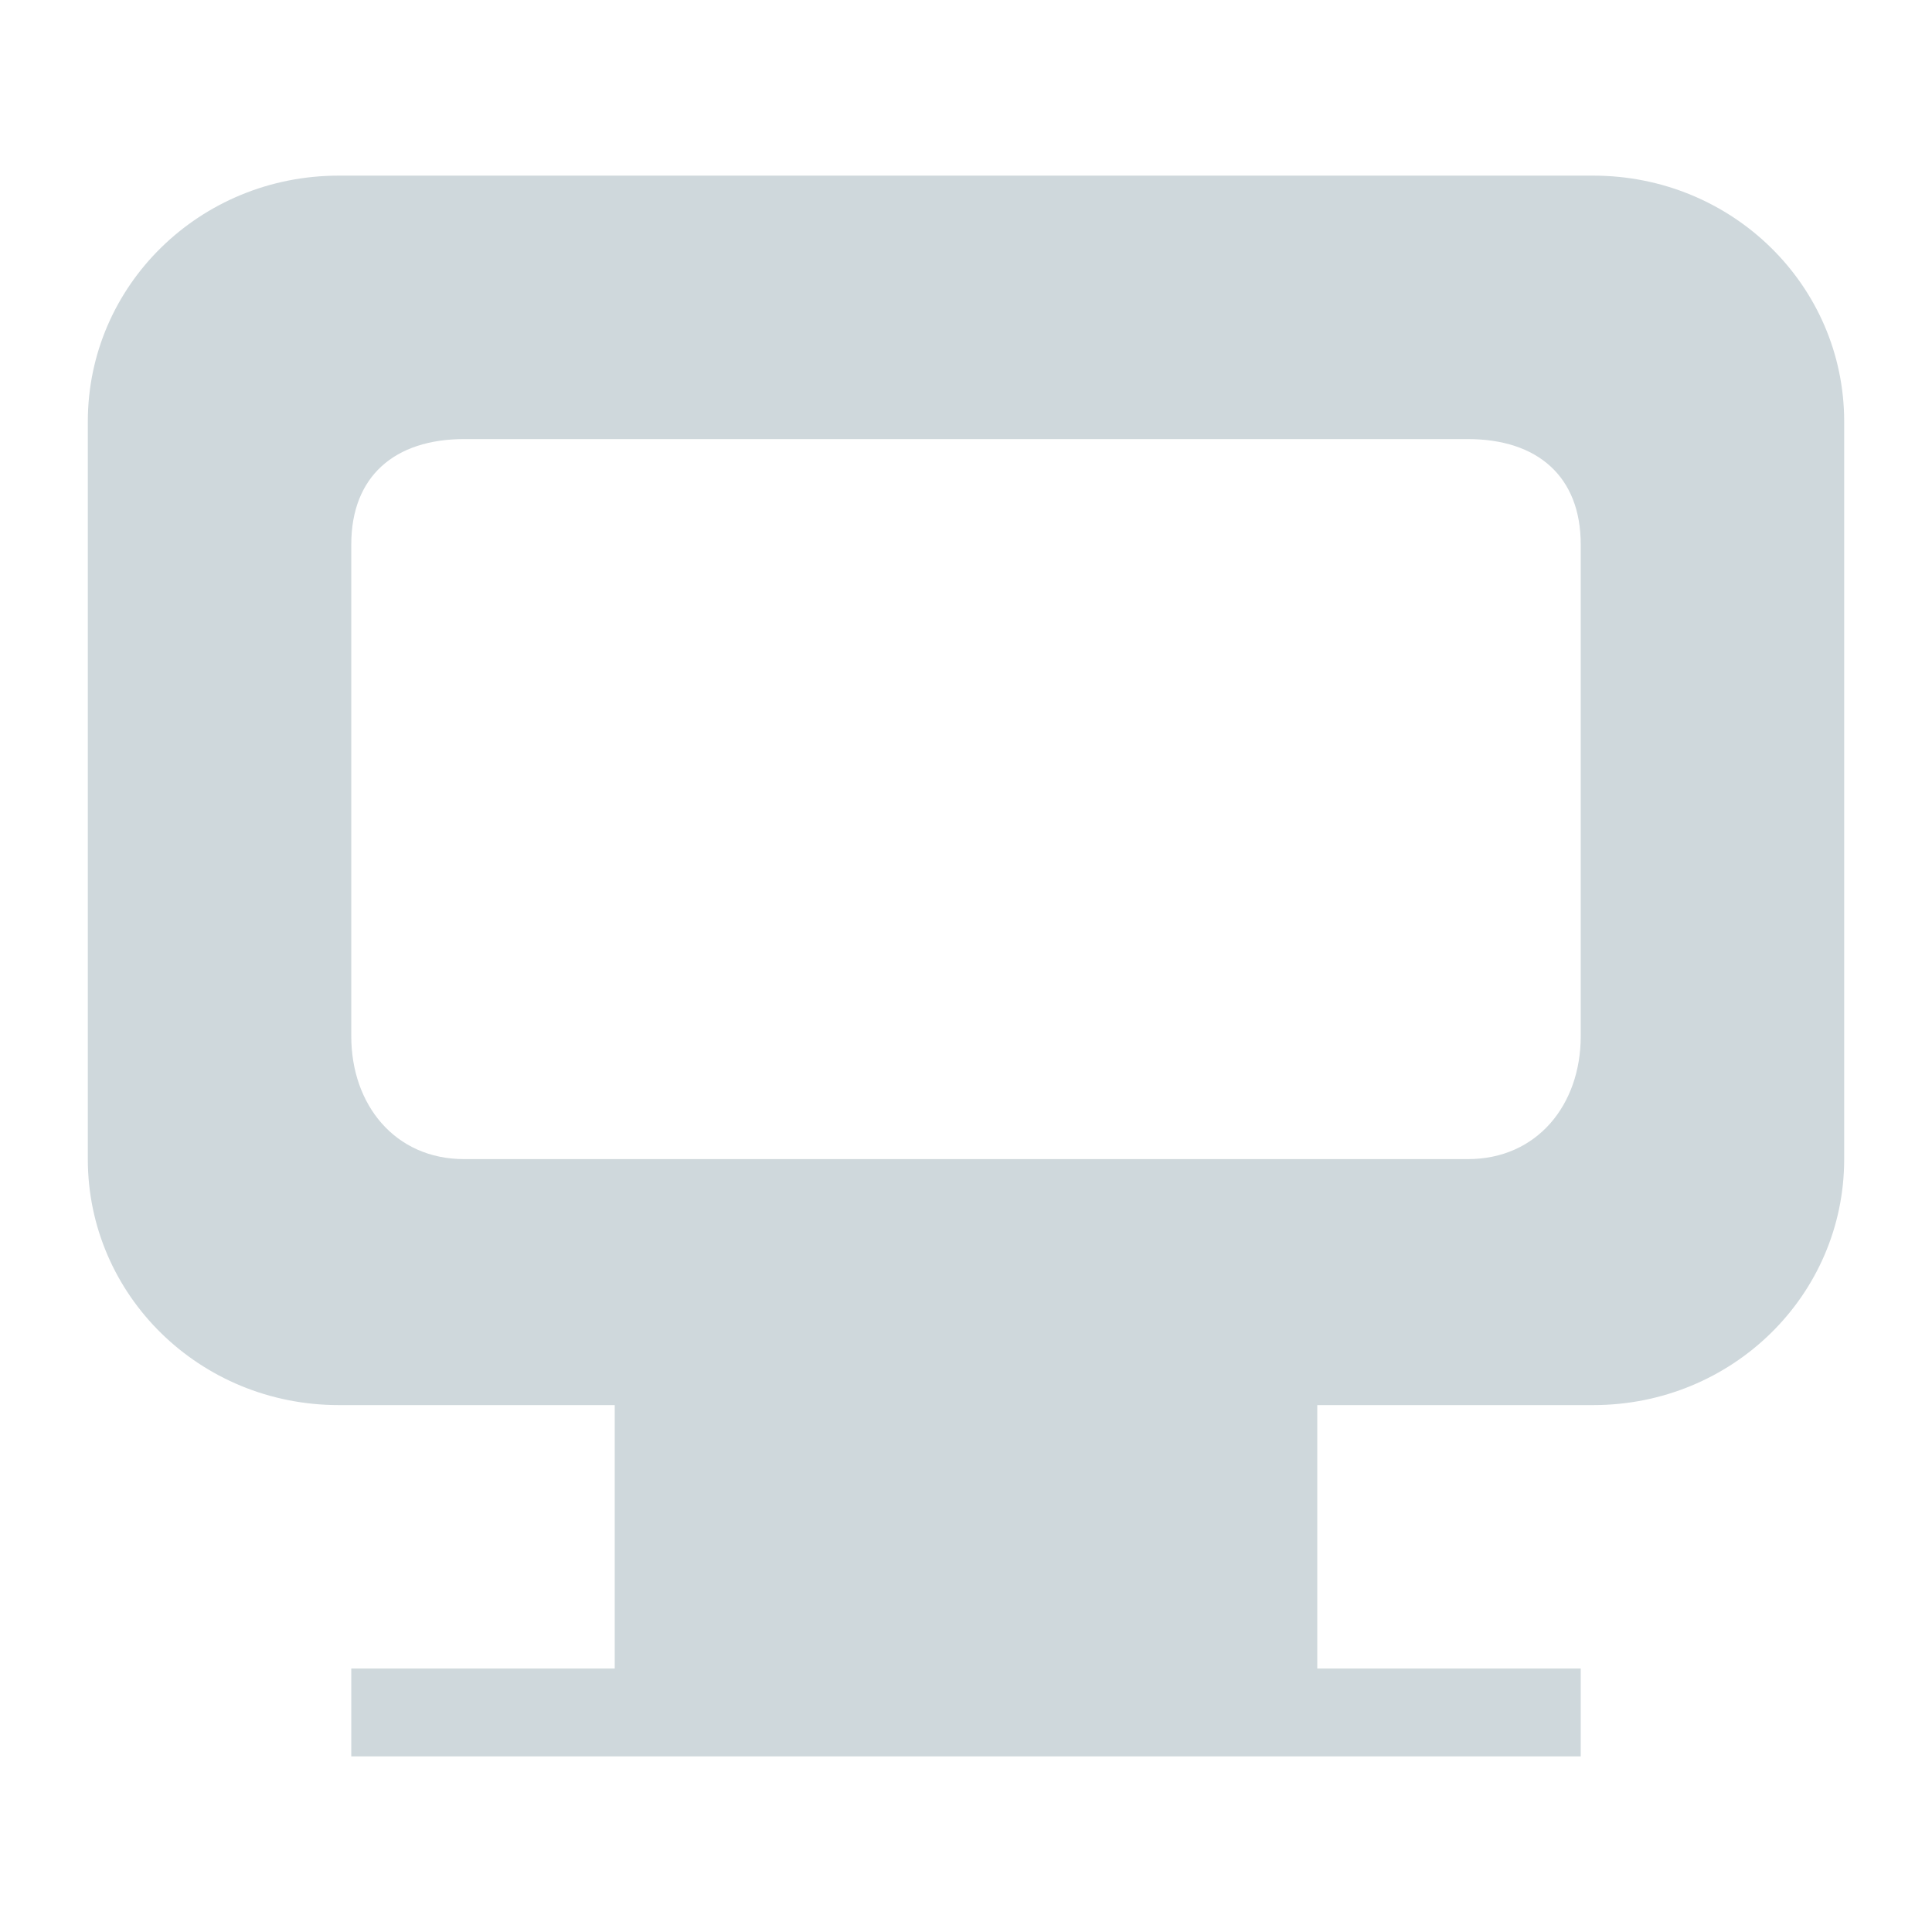
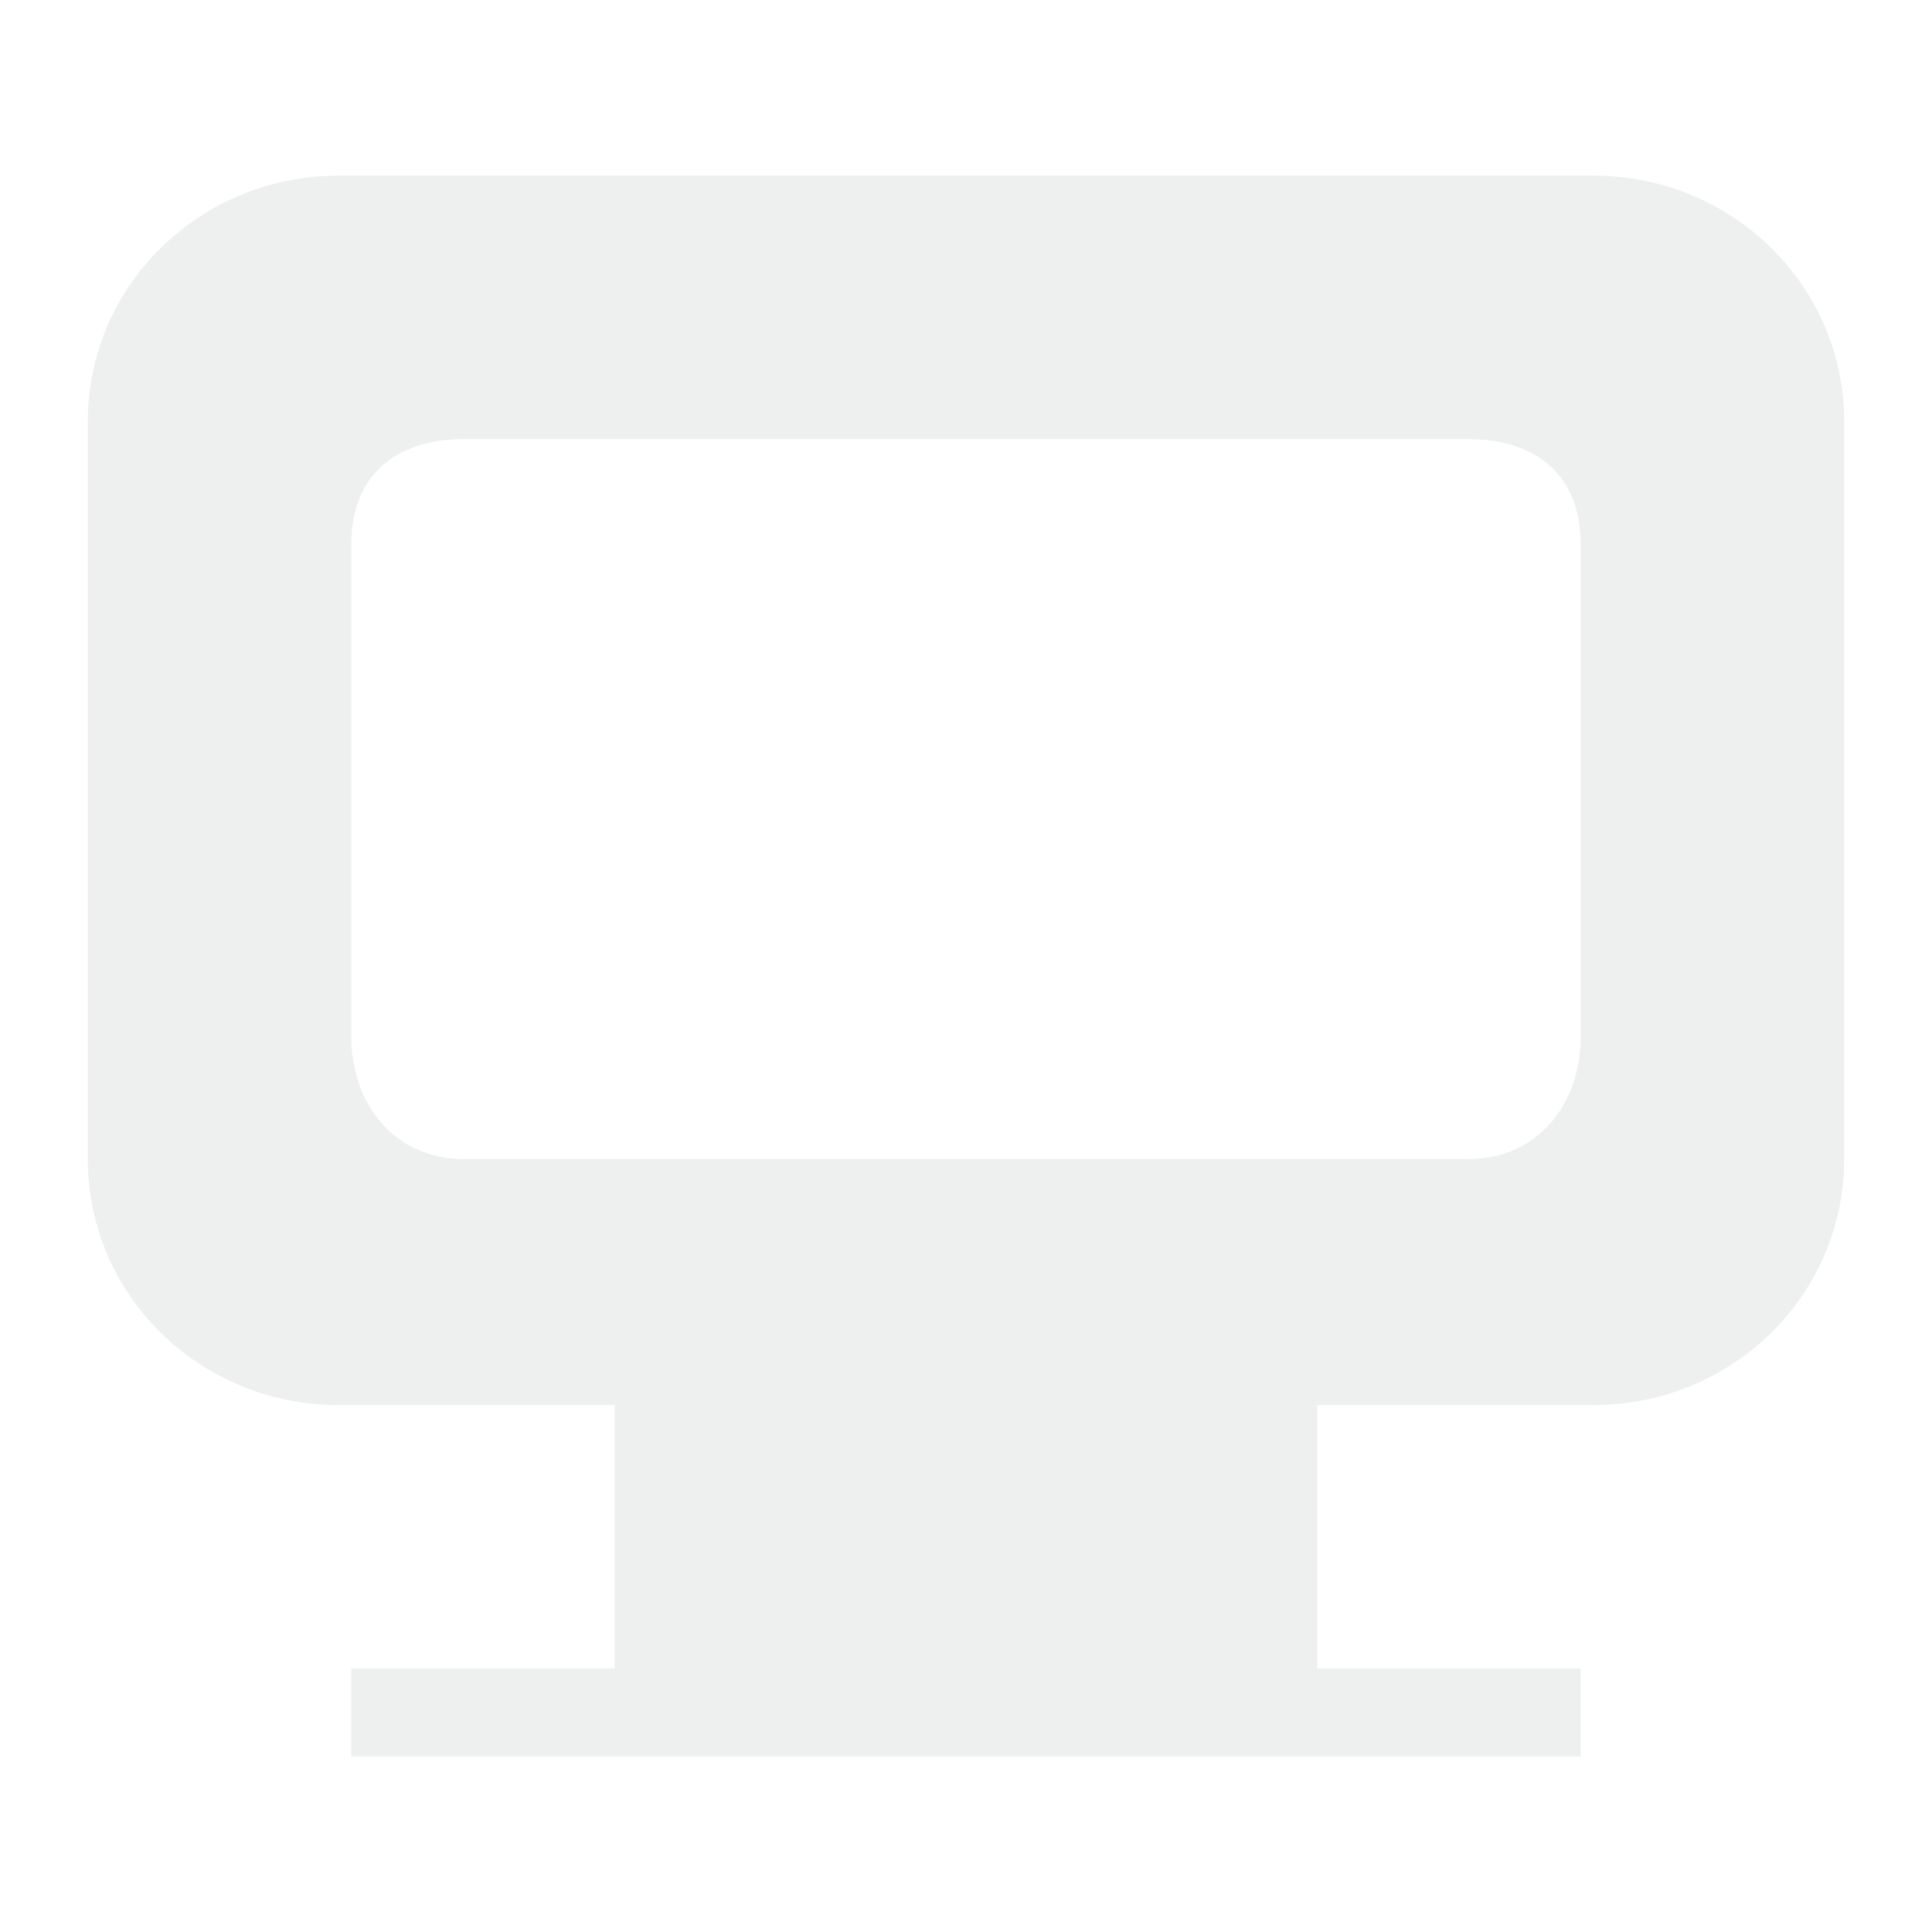
<svg xmlns="http://www.w3.org/2000/svg" id="svg" width="100%" height="100%" version="1.1" viewBox="0 0 22 22">
  <g id="preferences-desktop-notification" transform="translate(22,-39.7878)">
    <rect id="rect3068" width="22" height="22" x="0" y="40" style="opacity:0;fill:#000000;fill-opacity:0.941;stroke:none" />
    <path id="path4238" d="m 11,43 c -4.418,0 -8,3.582 -8,8 0,4.418 3.582,8 8,8 4.418,0 8,-3.582 8,-8 0,-4.418 -3.582,-8 -8,-8 z" style="opacity:1;fill:#00bcd4;fill-opacity:1;fill-rule:nonzero;stroke:none;stroke-width:1;stroke-linecap:round;stroke-linejoin:round;stroke-miterlimit:4;stroke-dasharray:none;stroke-dashoffset:0;stroke-opacity:1" />
-     <path id="path4173-0" d="m 10,47 0,6 2,0 0,-6 -2,0 z m 1,7 c -0.453,0 -1,0.518 -1,0.98 C 10,55.443 10.547,56 11,56 11.453,56 12,55.443 12,54.98 12,54.518 11.453,54 11,54 Z" style="opacity:1;fill:#cfd8dc;fill-opacity:1;stroke:none" />
+     <path id="path4173-0" d="m 10,47 0,6 2,0 0,-6 -2,0 z m 1,7 c -0.453,0 -1,0.518 -1,0.98 C 10,55.443 10.547,56 11,56 11.453,56 12,55.443 12,54.98 12,54.518 11.453,54 11,54 Z" style="opacity:1;fill:#eeefef;fill-opacity:1;stroke:none" />
  </g>
  <g id="preferences-desktop-display-randr" transform="translate(33,0)">
    <rect id="rect4332" width="22" height="22" x="-33" y="0" style="opacity:0.001;fill:#000000;fill-opacity:1;stroke:none" />
-     <path id="path4336" d="M 3.857,2 C 2.275,2 1,3.25 1,4.801 L 1,13.199 C 1,14.75 2.275,16 3.857,16 L 7,16 l 0,3 -3,0 0,1 14,0 0,-1 -3,0 0,-3 3.143,0 C 19.725,16 21,14.75 21,13.199 L 21,4.801 C 21,3.25 19.725,2 18.143,2 L 3.857,2 Z M 5.285,5 16.715,5 C 17.506,5 18,5.424 18,6.199 l 0,5.602 c 0,0.776 -0.494,1.398 -1.285,1.398 l -11.43,0 C 4.494,13.199 4,12.576 4,11.801 L 4,6.199 C 4,5.424 4.494,5 5.285,5 Z" transform="translate(-33,1.5113048e-5)" style="opacity:1;fill:#cfd8dc;fill-opacity:1;fill-rule:nonzero;stroke:none;stroke-width:1;stroke-linecap:round;stroke-linejoin:round;stroke-miterlimit:4;stroke-dasharray:none;stroke-dashoffset:0;stroke-opacity:1" />
+     <path id="path4336" d="M 3.857,2 C 2.275,2 1,3.25 1,4.801 L 1,13.199 C 1,14.75 2.275,16 3.857,16 L 7,16 l 0,3 -3,0 0,1 14,0 0,-1 -3,0 0,-3 3.143,0 C 19.725,16 21,14.75 21,13.199 L 21,4.801 C 21,3.25 19.725,2 18.143,2 L 3.857,2 Z M 5.285,5 16.715,5 C 17.506,5 18,5.424 18,6.199 l 0,5.602 c 0,0.776 -0.494,1.398 -1.285,1.398 l -11.43,0 C 4.494,13.199 4,12.576 4,11.801 L 4,6.199 C 4,5.424 4.494,5 5.285,5 Z" transform="translate(-33,1.5113048e-5)" style="opacity:1;fill:#eeefef;fill-opacity:1;fill-rule:nonzero;stroke:none;stroke-width:1;stroke-linecap:round;stroke-linejoin:round;stroke-miterlimit:4;stroke-dasharray:none;stroke-dashoffset:0;stroke-opacity:1" />
  </g>
  <g id="preferences-system-bluetooth-activated" transform="translate(44,-104)">
    <rect id="rect3969-75" width="22" height="22" x="0" y="104" style="opacity:0;fill:#000000;fill-opacity:1;stroke:none" />
-     <path id="rect5886-2" d="M 11.5,107 C 8.453,107 6,109.676 6,113 l 0,4 c 0,3.324 2.453,6 5.5,6 3.047,0 5.5,-2.676 5.5,-6 l 0,-4 c 0,-3.324 -2.453,-6 -5.5,-6 z m 7.5,0 a 2,2 0 0 0 -2,2 2,2 0 0 0 2,2 2,2 0 0 0 2,-2 2,2 0 0 0 -2,-2 z m -8,2 0.5,0 c 0.208,0 0.393,0.133 0.469,0.312 l 2.875,2.844 0.406,0.375 -0.438,0.344 -2.562,2.125 2.562,2.125 0.438,0.344 -0.406,0.375 -2.875,2.844 c -0.025,0.06 -0.08,0.111 -0.125,0.156 C 11.753,120.934 11.639,121 11.5,121 l -0.5,0 0,-0.5 0,-4.438 -2.156,1.781 C 8.753,117.934 8.638,118 8.5,118 l -0.5,0 0,-0.5 c 0,-0.153 0.079,-0.283 0.188,-0.375 L 10.75,115 8.312,112.969 C 8.266,112.949 8.226,112.907 8.188,112.875 8.079,112.783 8,112.653 8,112.5 l 0,-0.5 0.5,0 c 0.123,0 0.225,0.051 0.312,0.125 0.011,0.009 0.021,0.021 0.031,0.031 L 11,113.938 11,109.5 11,109 Z m 1,1.688 0,3.25 1.781,-1.469 L 12,110.688 Z m 0,5.375 0,3.25 1.781,-1.781 L 12,116.062 Z" style="opacity:1;fill:#cfd8dc;fill-opacity:1;stroke:none" />
+     <path id="rect5886-2" d="M 11.5,107 C 8.453,107 6,109.676 6,113 l 0,4 c 0,3.324 2.453,6 5.5,6 3.047,0 5.5,-2.676 5.5,-6 l 0,-4 c 0,-3.324 -2.453,-6 -5.5,-6 z m 7.5,0 a 2,2 0 0 0 -2,2 2,2 0 0 0 2,2 2,2 0 0 0 2,-2 2,2 0 0 0 -2,-2 z m -8,2 0.5,0 c 0.208,0 0.393,0.133 0.469,0.312 l 2.875,2.844 0.406,0.375 -0.438,0.344 -2.562,2.125 2.562,2.125 0.438,0.344 -0.406,0.375 -2.875,2.844 c -0.025,0.06 -0.08,0.111 -0.125,0.156 C 11.753,120.934 11.639,121 11.5,121 l -0.5,0 0,-0.5 0,-4.438 -2.156,1.781 C 8.753,117.934 8.638,118 8.5,118 l -0.5,0 0,-0.5 c 0,-0.153 0.079,-0.283 0.188,-0.375 L 10.75,115 8.312,112.969 C 8.266,112.949 8.226,112.907 8.188,112.875 8.079,112.783 8,112.653 8,112.5 l 0,-0.5 0.5,0 c 0.123,0 0.225,0.051 0.312,0.125 0.011,0.009 0.021,0.021 0.031,0.031 L 11,113.938 11,109.5 11,109 Z m 1,1.688 0,3.25 1.781,-1.469 L 12,110.688 Z m 0,5.375 0,3.25 1.781,-1.781 L 12,116.062 Z" style="opacity:1;fill:#eeefef;fill-opacity:1;stroke:none" />
  </g>
  <g id="preferences-system-bluetooth" transform="translate(10,-3.9e-6)">
    <rect id="rect4174" width="22" height="22" x="56" y="0" style="opacity:0;fill:#000000;fill-opacity:1;stroke:none" />
-     <path id="path4176" d="M 67.5,3 C 64.453,3 62,5.676 62,9 l 0,4 c 0,3.324 2.453,6 5.5,6 3.047,0 5.5,-2.676 5.5,-6 L 73,9 C 73,5.676 70.547,3 67.5,3 Z M 67,5 67.5,5 c 0.208,0 0.393,0.133 0.469,0.312 l 2.875,2.844 L 71.25,8.531 70.812,8.875 68.25,11 l 2.562,2.125 0.438,0.344 -0.406,0.375 -2.875,2.844 c -0.025,0.06 -0.08,0.111 -0.125,0.156 C 67.753,16.934 67.638,17 67.5,17 l -0.5,0 0,-0.5 0,-4.438 -2.156,1.781 C 64.753,13.934 64.638,14 64.5,14 l -0.5,0 0,-0.5 c 0,-0.153 0.079,-0.283 0.188,-0.375 L 66.75,11 64.312,8.969 C 64.266,8.949 64.226,8.907 64.188,8.875 64.079,8.783 64,8.653 64,8.5 l 0,-0.5 0.5,0 c 0.123,0 0.225,0.051 0.312,0.125 0.011,0.009 0.021,0.021 0.031,0.031 l 2.156,1.781 0,-4.438 0,-0.5 z m 1,1.688 0,3.25 L 69.781,8.469 68,6.688 Z m 0,5.375 0,3.25 1.781,-1.781 L 68,12.062 Z" style="opacity:1;fill:#cfd8dc;fill-opacity:1;stroke:none" />
+     <path id="path4176" d="M 67.5,3 C 64.453,3 62,5.676 62,9 l 0,4 c 0,3.324 2.453,6 5.5,6 3.047,0 5.5,-2.676 5.5,-6 L 73,9 C 73,5.676 70.547,3 67.5,3 Z M 67,5 67.5,5 c 0.208,0 0.393,0.133 0.469,0.312 l 2.875,2.844 L 71.25,8.531 70.812,8.875 68.25,11 l 2.562,2.125 0.438,0.344 -0.406,0.375 -2.875,2.844 c -0.025,0.06 -0.08,0.111 -0.125,0.156 C 67.753,16.934 67.638,17 67.5,17 l -0.5,0 0,-0.5 0,-4.438 -2.156,1.781 C 64.753,13.934 64.638,14 64.5,14 l -0.5,0 0,-0.5 c 0,-0.153 0.079,-0.283 0.188,-0.375 L 66.75,11 64.312,8.969 C 64.266,8.949 64.226,8.907 64.188,8.875 64.079,8.783 64,8.653 64,8.5 l 0,-0.5 0.5,0 c 0.123,0 0.225,0.051 0.312,0.125 0.011,0.009 0.021,0.021 0.031,0.031 l 2.156,1.781 0,-4.438 0,-0.5 z m 1,1.688 0,3.25 L 69.781,8.469 68,6.688 Z m 0,5.375 0,3.25 1.781,-1.781 L 68,12.062 Z" style="opacity:1;fill:#eeefef;fill-opacity:1;stroke:none" />
  </g>
  <g id="preferences-system-bluetooth-inactive" transform="translate(32,-3.9e-6)">
    <rect id="rect4180" width="22" height="22" x="56" y="0" style="opacity:0;fill:#000000;fill-opacity:1;stroke:none" />
-     <path id="path4182" d="M 67.5,3 C 64.453,3 62,5.676 62,9 l 0,4 c 0,3.324 2.453,6 5.5,6 3.047,0 5.5,-2.676 5.5,-6 L 73,9 C 73,5.676 70.547,3 67.5,3 Z M 67,5 67.5,5 c 0.208,0 0.393,0.133 0.469,0.312 l 2.875,2.844 L 71.25,8.531 70.812,8.875 68.25,11 l 2.562,2.125 0.438,0.344 -0.406,0.375 -2.875,2.844 c -0.025,0.06 -0.08,0.111 -0.125,0.156 C 67.753,16.934 67.638,17 67.5,17 l -0.5,0 0,-0.5 0,-4.438 -2.156,1.781 C 64.753,13.934 64.638,14 64.5,14 l -0.5,0 0,-0.5 c 0,-0.153 0.079,-0.283 0.188,-0.375 L 66.75,11 64.312,8.969 C 64.266,8.949 64.226,8.907 64.188,8.875 64.079,8.783 64,8.653 64,8.5 l 0,-0.5 0.5,0 c 0.123,0 0.225,0.051 0.312,0.125 0.011,0.009 0.021,0.021 0.031,0.031 l 2.156,1.781 0,-4.438 0,-0.5 z m 1,1.688 0,3.25 L 69.781,8.469 68,6.688 Z m 0,5.375 0,3.25 1.781,-1.781 L 68,12.062 Z" style="opacity:0.3;fill:#cfd8dc;fill-opacity:1;stroke:none" />
+     <path id="path4182" d="M 67.5,3 C 64.453,3 62,5.676 62,9 l 0,4 c 0,3.324 2.453,6 5.5,6 3.047,0 5.5,-2.676 5.5,-6 L 73,9 C 73,5.676 70.547,3 67.5,3 Z M 67,5 67.5,5 c 0.208,0 0.393,0.133 0.469,0.312 l 2.875,2.844 L 71.25,8.531 70.812,8.875 68.25,11 l 2.562,2.125 0.438,0.344 -0.406,0.375 -2.875,2.844 c -0.025,0.06 -0.08,0.111 -0.125,0.156 C 67.753,16.934 67.638,17 67.5,17 l -0.5,0 0,-0.5 0,-4.438 -2.156,1.781 C 64.753,13.934 64.638,14 64.5,14 l -0.5,0 0,-0.5 c 0,-0.153 0.079,-0.283 0.188,-0.375 L 66.75,11 64.312,8.969 C 64.266,8.949 64.226,8.907 64.188,8.875 64.079,8.783 64,8.653 64,8.5 l 0,-0.5 0.5,0 c 0.123,0 0.225,0.051 0.312,0.125 0.011,0.009 0.021,0.021 0.031,0.031 l 2.156,1.781 0,-4.438 0,-0.5 z m 1,1.688 0,3.25 L 69.781,8.469 68,6.688 Z m 0,5.375 0,3.25 1.781,-1.781 L 68,12.062 Z" style="opacity:0.3;fill:#eeefef;fill-opacity:1;stroke:none" />
  </g>
</svg>
